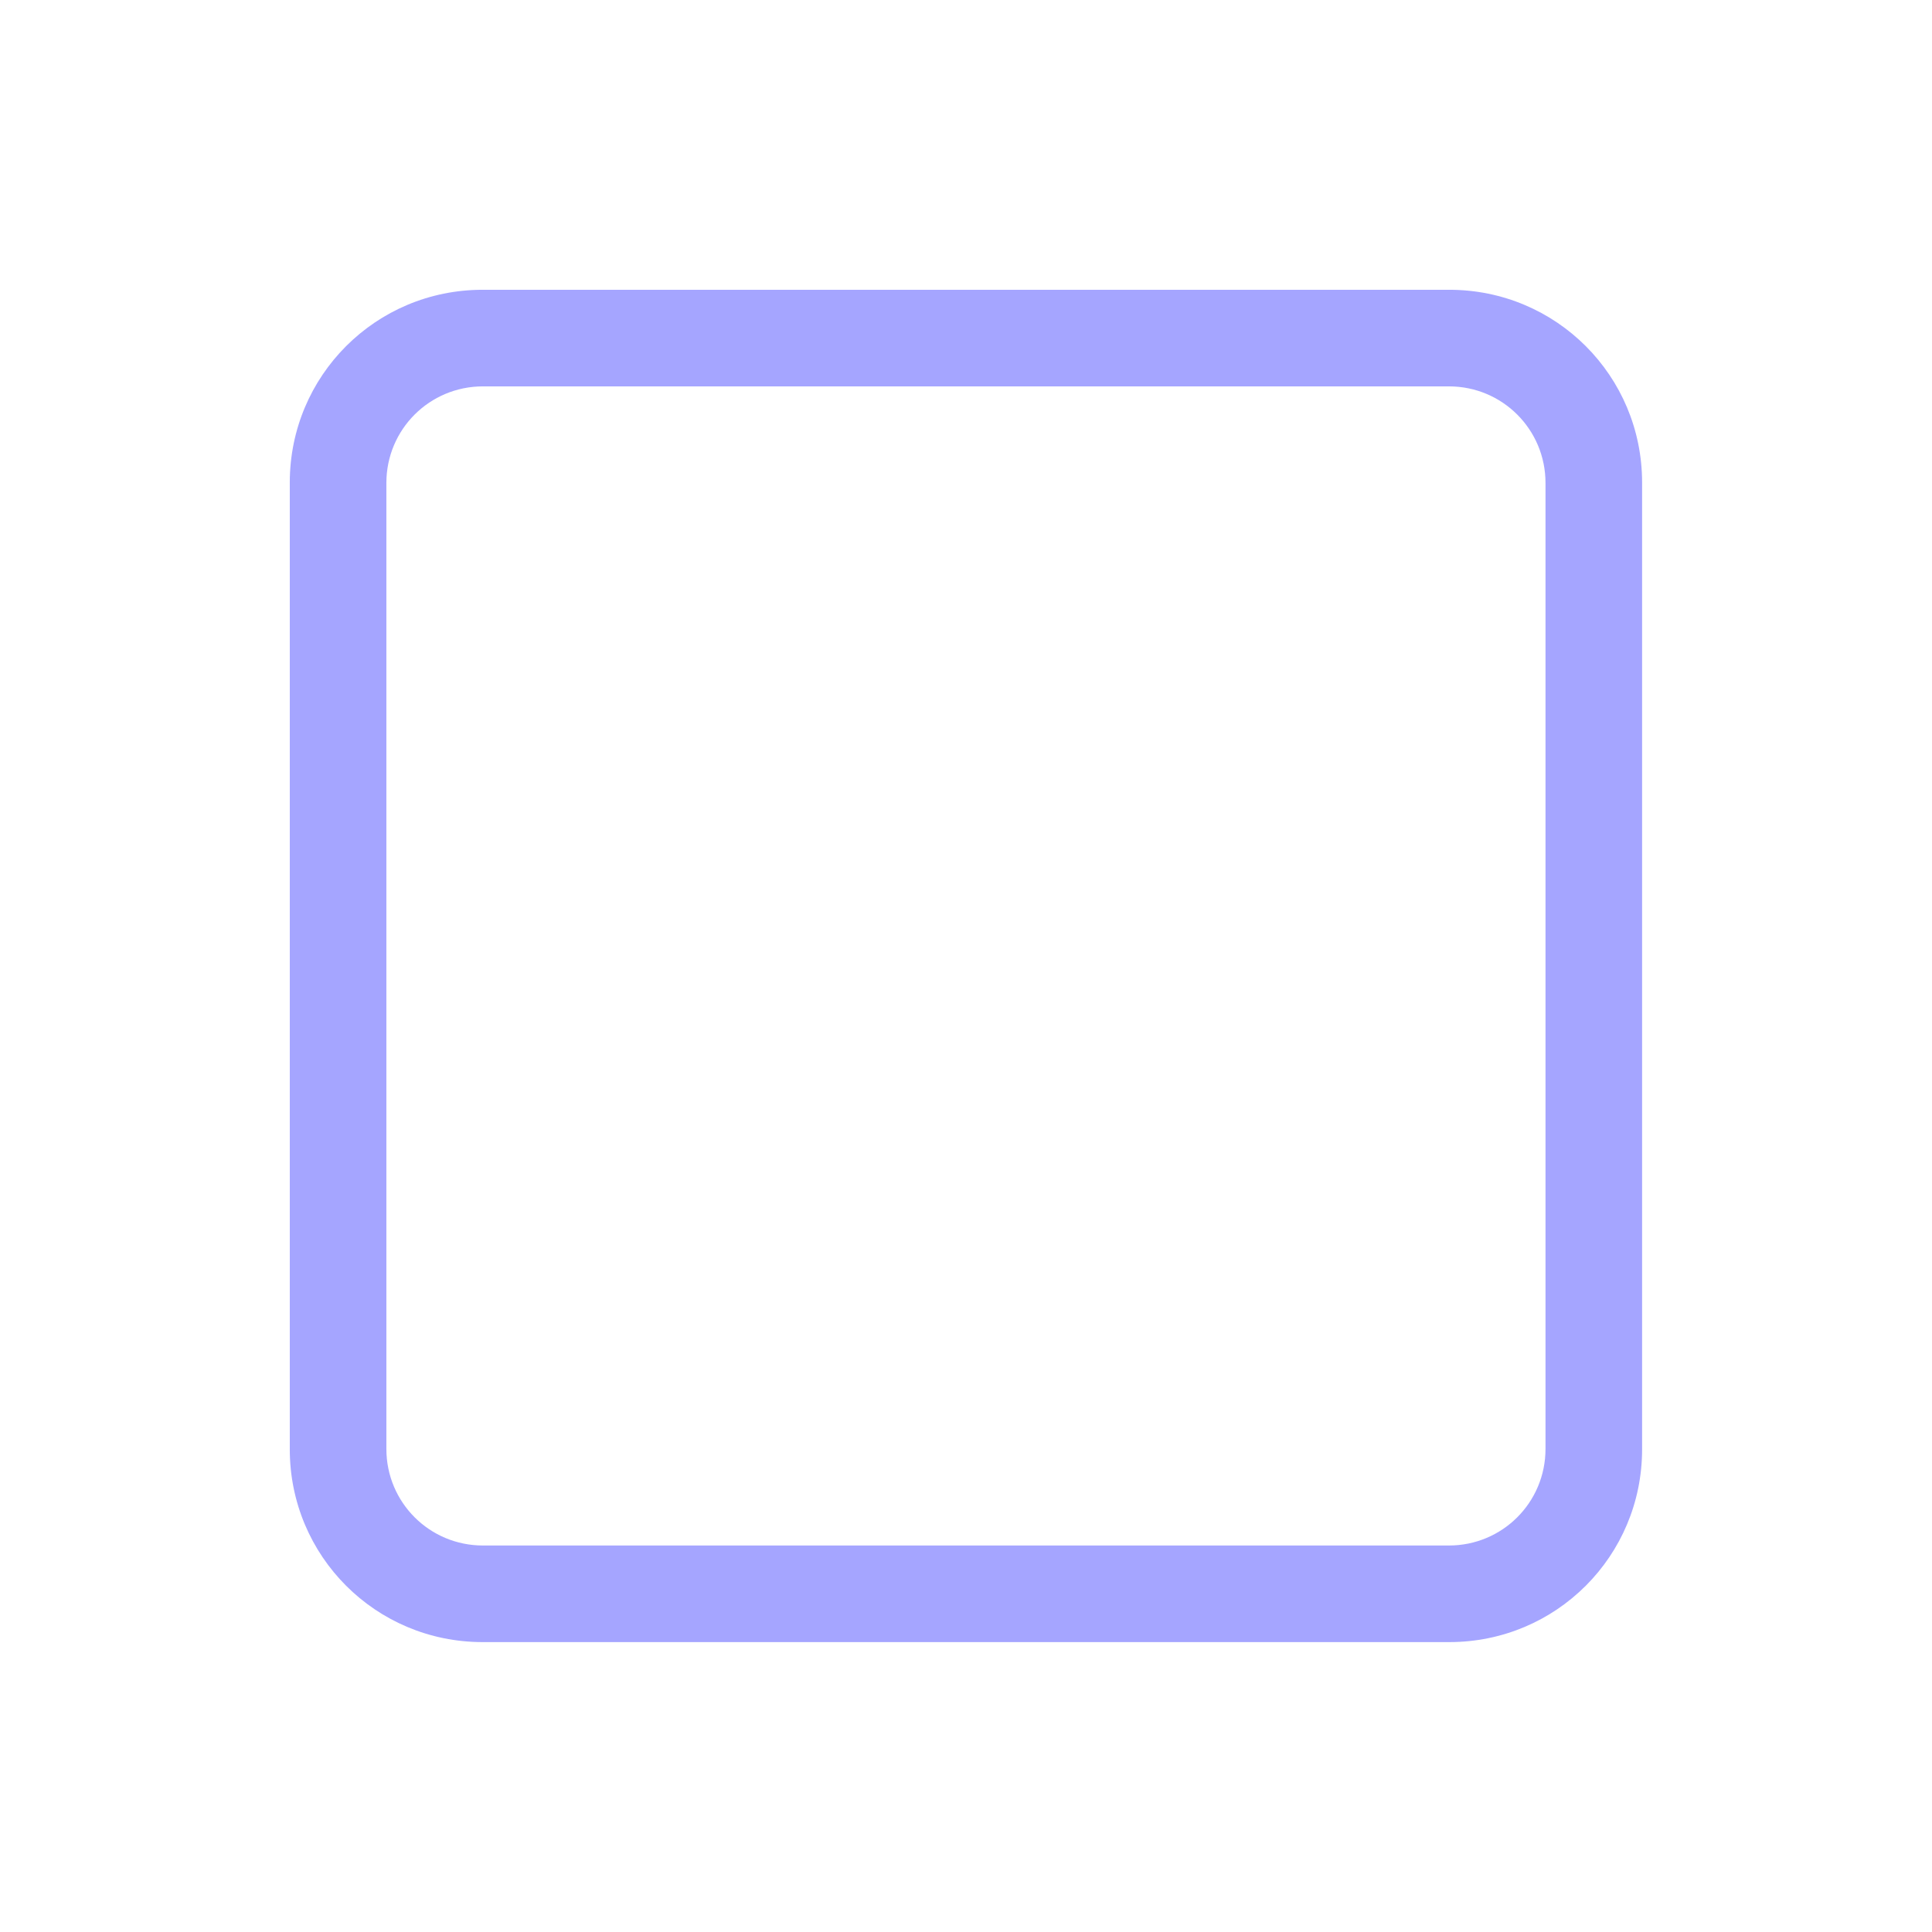
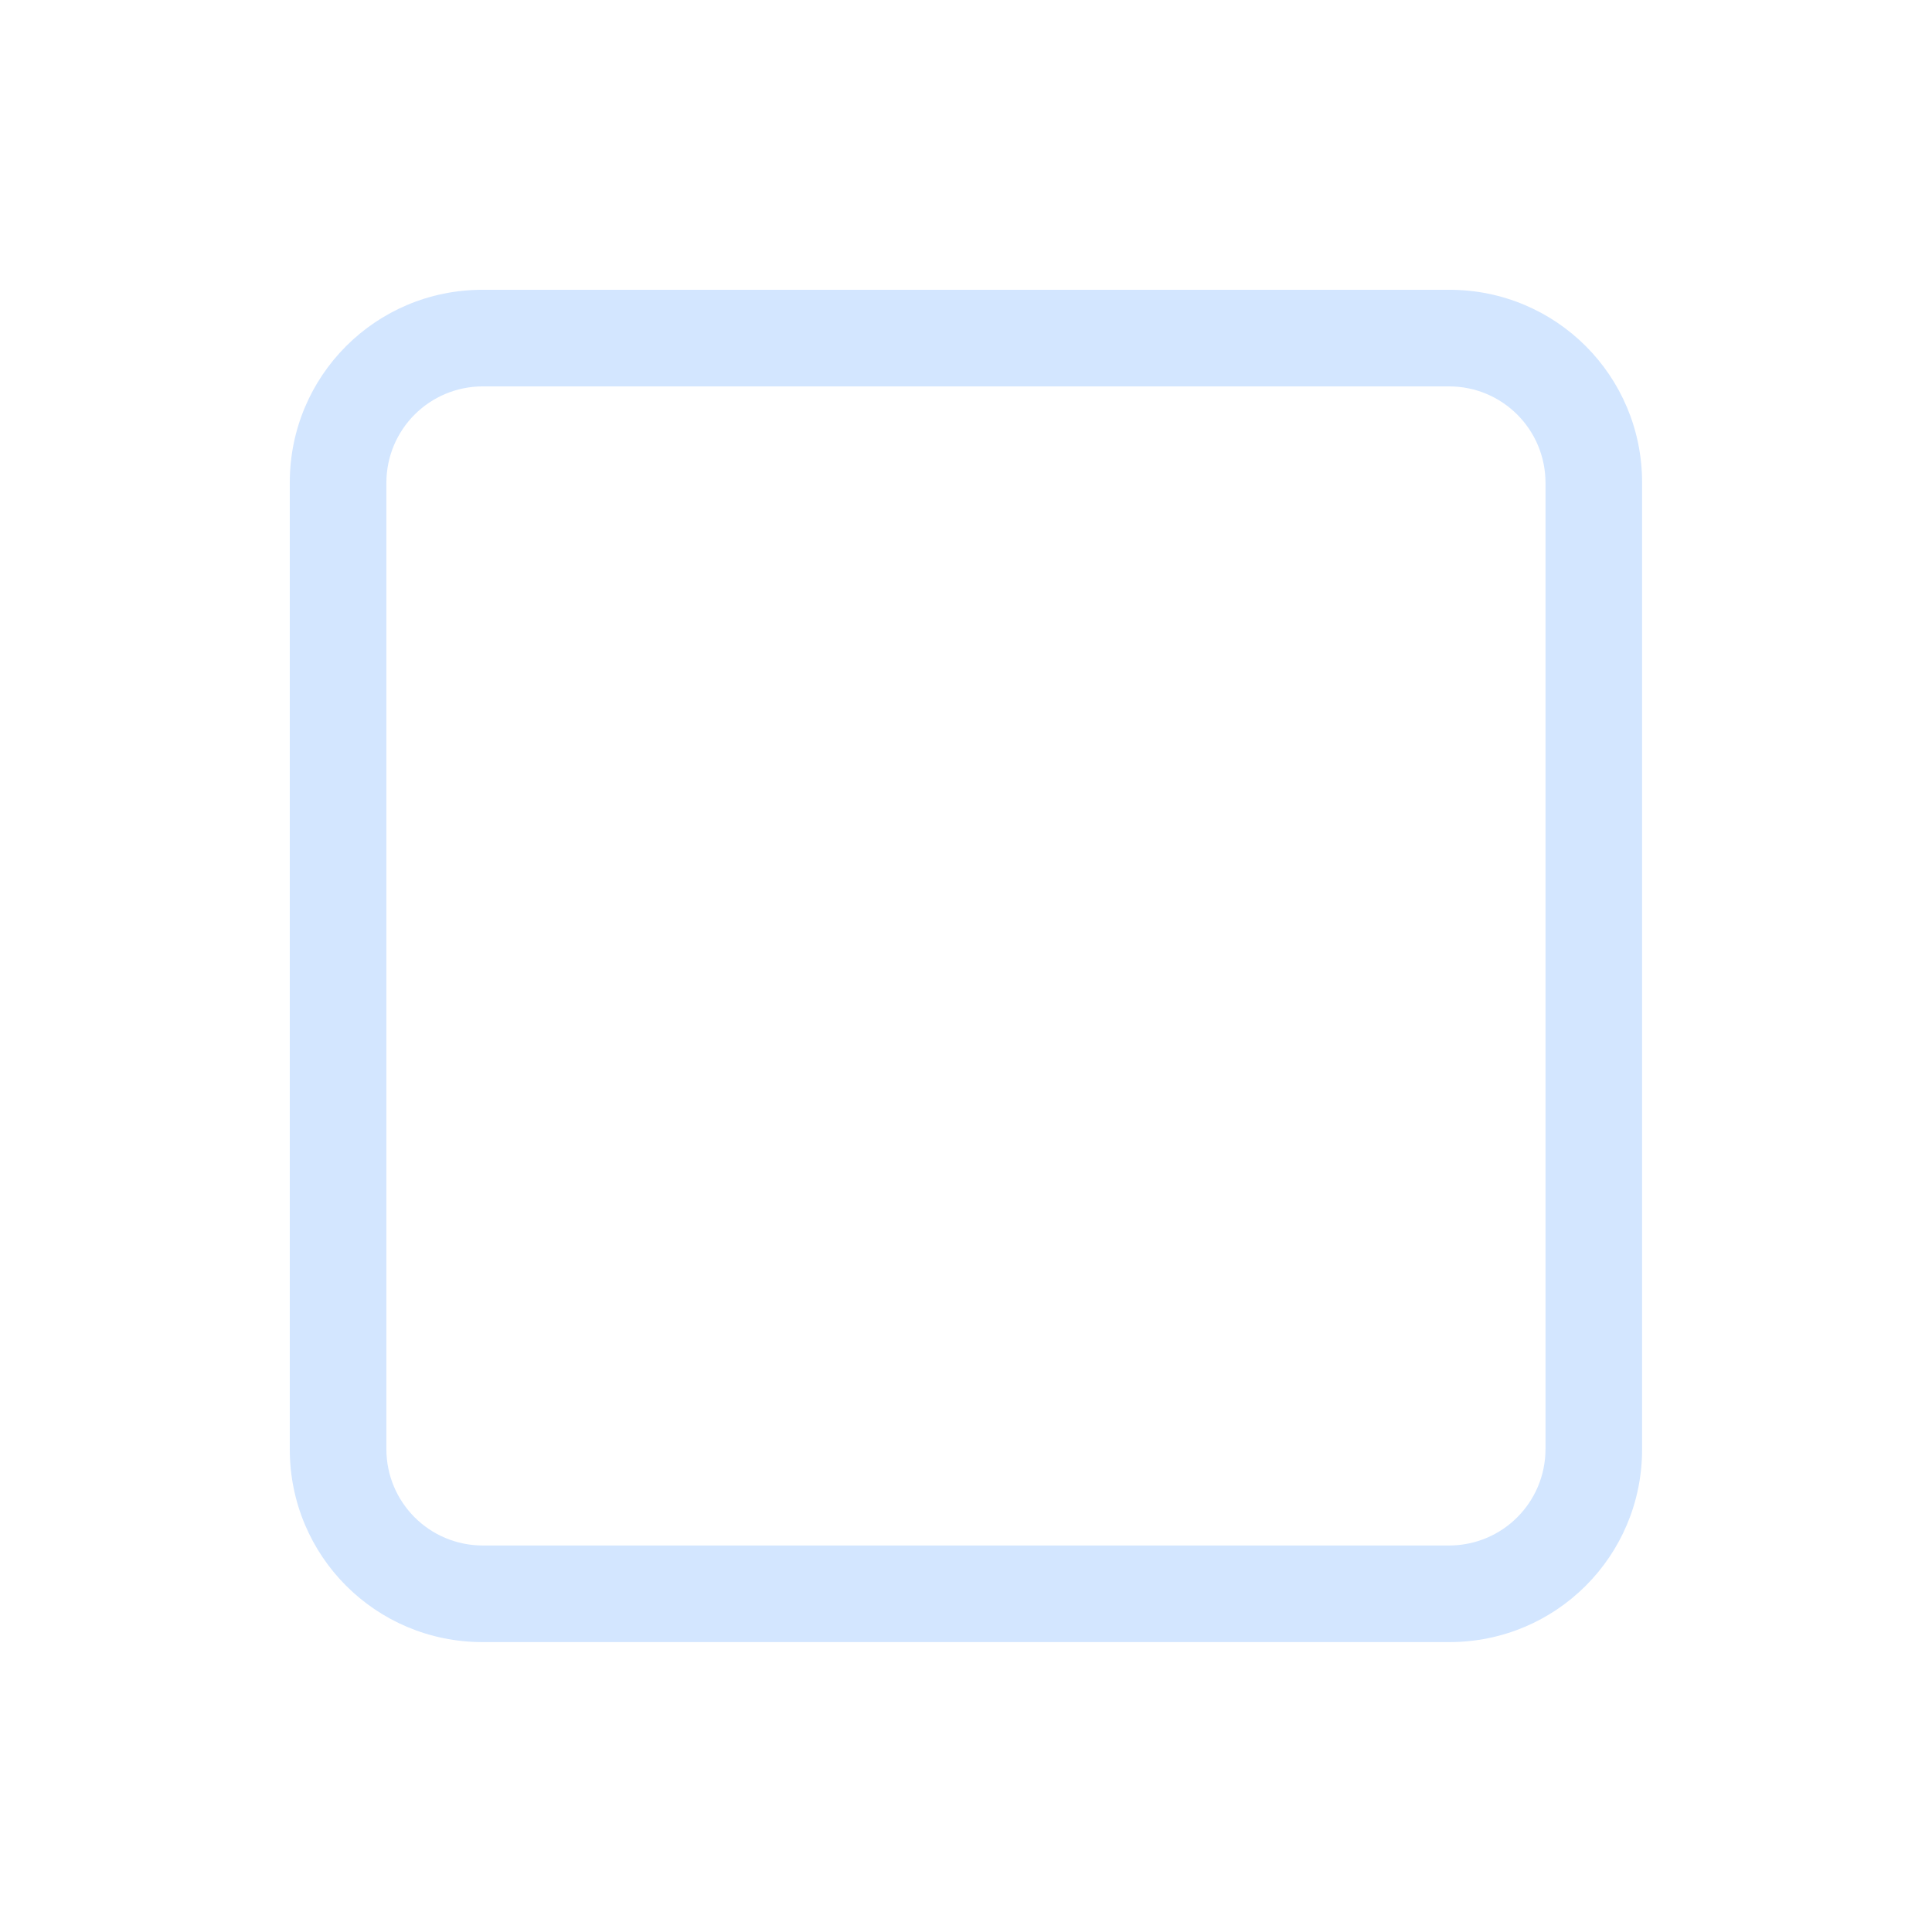
<svg xmlns="http://www.w3.org/2000/svg" width="20" height="20" viewBox="0 0 5.292 5.292" version="1.1" id="svg8">
  <defs id="defs2" />
  <g id="layer1" transform="translate(0,-291.7083)">
    <path style="opacity:1;fill:#ffc107;fill-opacity:1;stroke:none;stroke-width:0.386;stroke-miterlimit:4;stroke-dasharray:none;stroke-opacity:1" d="m 50.206,401.677 c 110.217,0.713 55.109,0.356 0,0 z" id="rect997" />
    <rect style="opacity:1;fill:#000000;fill-opacity:0;stroke:#0000ff;stroke-width:0;stroke-linecap:square;stroke-linejoin:miter;stroke-miterlimit:4;stroke-dasharray:none;stroke-dashoffset:0;stroke-opacity:1;paint-order:stroke fill markers" id="rect5674" width="0.794" height="0.794" x="-1.323" y="294.619" ry="0.397" />
-     <path style="opacity:1;fill:#0000ff;fill-opacity:0.353;stroke:#0000ff;stroke-width:0;stroke-linecap:square;stroke-linejoin:miter;stroke-miterlimit:4;stroke-dasharray:none;stroke-dashoffset:0;stroke-opacity:1;paint-order:stroke fill markers" d="M 4.996,3 C 3.89,3 3,3.89 3,4.996 V 15.004 C 3,16.11 3.89,17 4.996,17 H 15.004 C 16.11,17 17,16.11 17,15.004 V 4.996 C 17,3.89 16.11,3 15.004,3 Z M 5,4 h 10 c 0.554,0 1,0.446 1,1 v 10 c 0,0.554 -0.446,1 -1,1 H 5 C 4.446,16 4,15.554 4,15 V 5 C 4,4.446 4.446,4 5,4 Z" transform="matrix(0.2645833,0,0,0.2645833,0,291.7083)" id="rect1954" />
+     <path style="opacity:1;fill:#83b9ff;fill-opacity:0.353;stroke:#0000ff;stroke-width:0;stroke-linecap:square;stroke-linejoin:miter;stroke-miterlimit:4;stroke-dasharray:none;stroke-dashoffset:0;stroke-opacity:1;paint-order:stroke fill markers" d="M 4.996,3 C 3.89,3 3,3.89 3,4.996 V 15.004 C 3,16.11 3.89,17 4.996,17 H 15.004 C 16.11,17 17,16.11 17,15.004 V 4.996 C 17,3.89 16.11,3 15.004,3 Z M 5,4 h 10 c 0.554,0 1,0.446 1,1 v 10 c 0,0.554 -0.446,1 -1,1 H 5 C 4.446,16 4,15.554 4,15 V 5 C 4,4.446 4.446,4 5,4 Z" transform="matrix(0.2645833,0,0,0.2645833,0,291.7083)" id="rect1954" />
  </g>
</svg>
